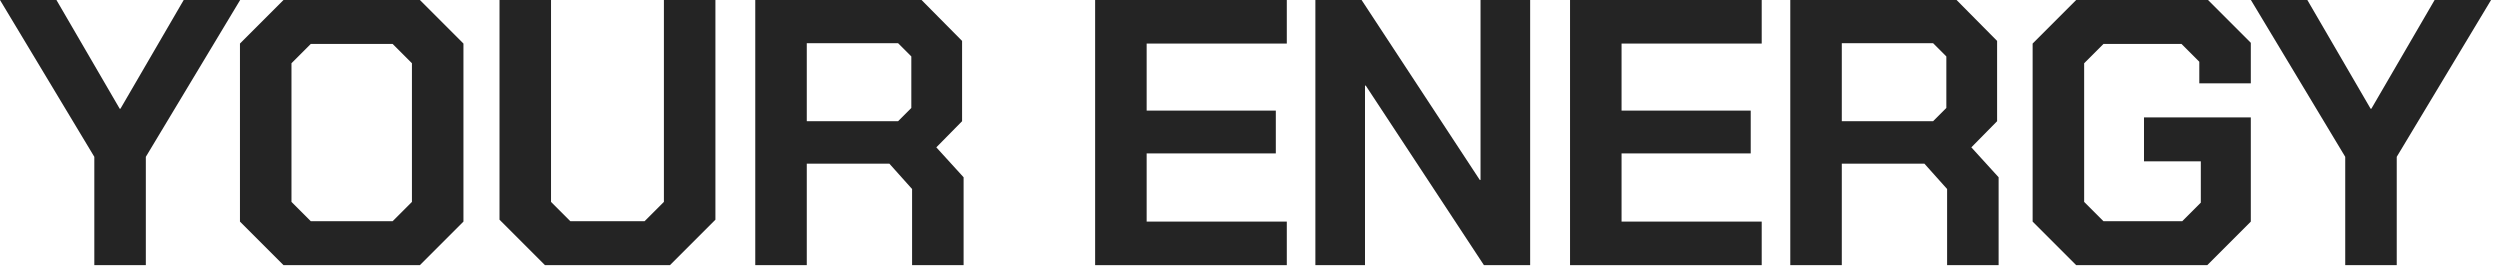
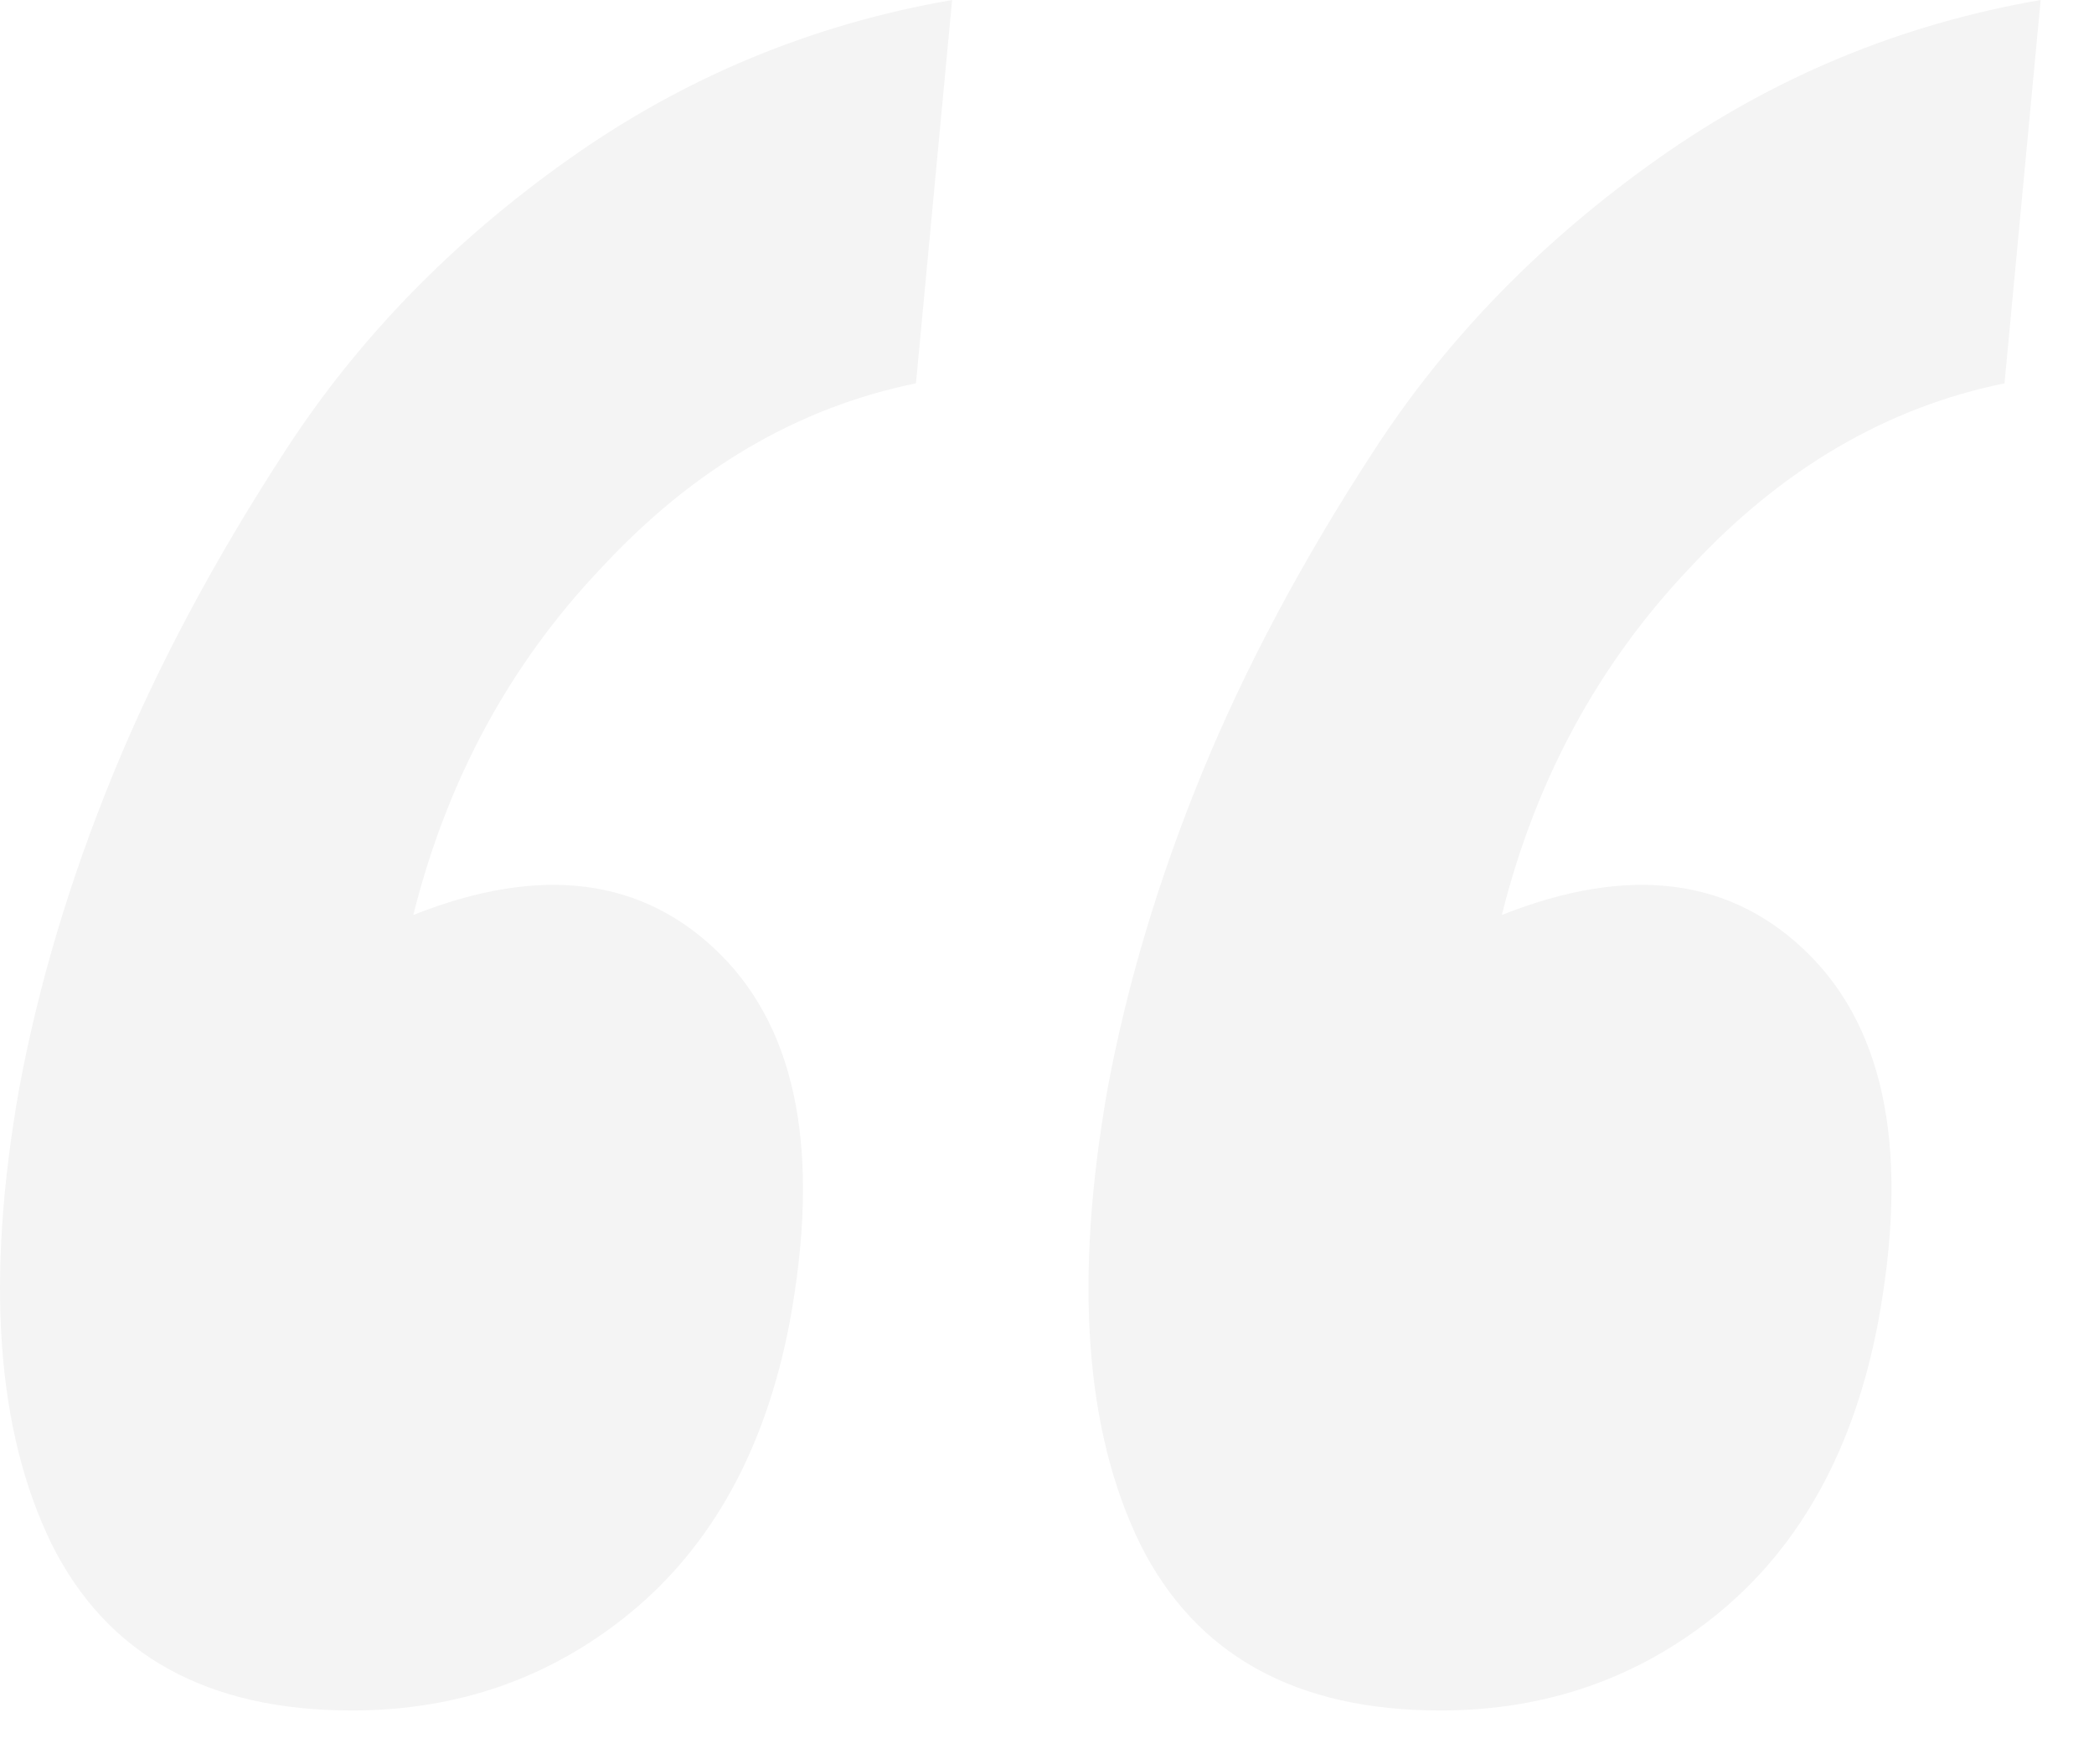
- <svg xmlns="http://www.w3.org/2000/svg" width="132" height="14" viewBox="0 0 132 14" fill="none">
-   <path d="M4.98 8.28L0 0H2.98L6.32 5.74H6.36L9.7 0H12.68L7.7 8.28V14H4.98V8.28Z" fill="#242424" />
-   <path d="M12.67 11.7V2.3L14.97 0H22.17L24.47 2.3V11.7L22.17 14H14.97L12.67 11.7ZM20.73 11.68L21.75 10.66V3.34L20.73 2.32H16.41L15.39 3.34V10.66L16.41 11.68H20.73Z" fill="#242424" />
-   <path d="M26.374 11.6V0H29.094V10.66L30.114 11.68H34.034L35.054 10.66V0H37.774V11.6L35.374 14H28.774L26.374 11.6Z" fill="#242424" />
-   <path d="M50.878 9.36V14H48.158V9.98L46.958 8.64H42.598V14H39.878V0H48.658L50.798 2.16V6.4L49.438 7.78L50.878 9.36ZM42.598 6.4H47.418L48.118 5.7V2.98L47.418 2.28H42.598V6.4Z" fill="#242424" />
-   <path d="M57.823 0H67.943V2.3H60.543V5.84H67.363V8.1H60.543V11.7H67.943V14H57.823V0Z" fill="#242424" />
-   <path d="M69.452 0H71.892L78.132 9.5H78.172V0H80.792V14H78.352L72.112 4.52H72.072V14H69.452V0Z" fill="#242424" />
-   <path d="M82.898 0H93.018V2.3H85.618V5.84H92.438V8.1H85.618V11.7H93.018V14H82.898V0Z" fill="#242424" />
-   <path d="M105.527 9.36V14H102.807V9.98L101.607 8.64H97.247V14H94.527V0H103.307L105.447 2.16V6.4L104.087 7.78L105.527 9.36ZM97.247 6.4H102.067L102.767 5.7V2.98L102.067 2.28H97.247V6.4Z" fill="#242424" />
-   <path d="M107.323 11.7V2.3L109.623 0H116.583L118.843 2.26V4.4H116.123V3.26L115.183 2.32H111.063L110.043 3.34V10.66L111.063 11.68H115.223L116.203 10.7V8.52H113.203V6.2H118.843V11.7L116.543 14H109.623L107.323 11.7Z" fill="#242424" />
-   <path d="M123.828 8.28L118.848 0H121.828L125.168 5.74H125.208L128.548 0H131.528L126.548 8.28V14H123.828V8.28Z" fill="#242424" />
+ <svg xmlns="http://www.w3.org/2000/svg" width="19" height="16" viewBox="0 0 19 16" fill="none">
+   <path d="M3.75 8.302C4.91 7.842 5.839 7.963 6.539 8.662C7.239 9.363 7.447 10.478 7.163 12.009C6.944 13.147 6.463 14.022 5.719 14.634C4.997 15.225 4.155 15.52 3.193 15.52C1.88 15.52 0.972 15.017 0.469 14.011C-0.034 12.983 -0.132 11.605 0.174 9.877C0.349 8.936 0.633 7.984 1.027 7.022C1.421 6.059 1.946 5.075 2.602 4.069C3.258 3.063 4.111 2.187 5.161 1.444C6.211 0.7 7.371 0.219 8.639 0L8.311 3.478C7.239 3.697 6.288 4.255 5.457 5.152C4.625 6.027 4.057 7.077 3.75 8.302ZM13.627 8.302C14.786 7.842 15.716 7.963 16.416 8.662C17.116 9.363 17.324 10.478 17.039 12.009C16.821 13.147 16.339 14.022 15.596 14.634C14.874 15.225 14.032 15.52 13.069 15.52C11.757 15.52 10.849 15.017 10.346 14.011C9.843 12.983 9.744 11.605 10.05 9.877C10.225 8.936 10.51 7.984 10.903 7.022C11.297 6.059 11.822 5.075 12.479 4.069C13.135 3.063 13.988 2.187 15.038 1.444C16.088 0.7 17.247 0.219 18.516 0L18.188 3.478C17.116 3.697 16.165 4.255 15.333 5.152C14.502 6.027 13.933 7.077 13.627 8.302Z" fill="#F4F4F4" />
</svg>
